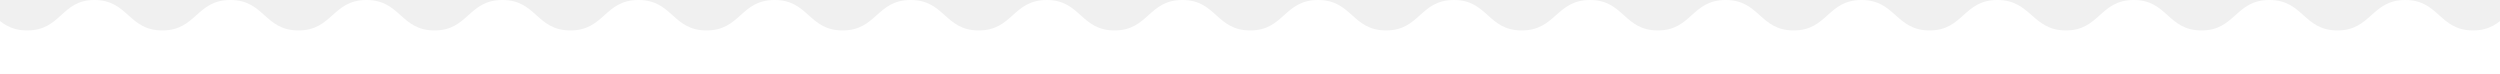
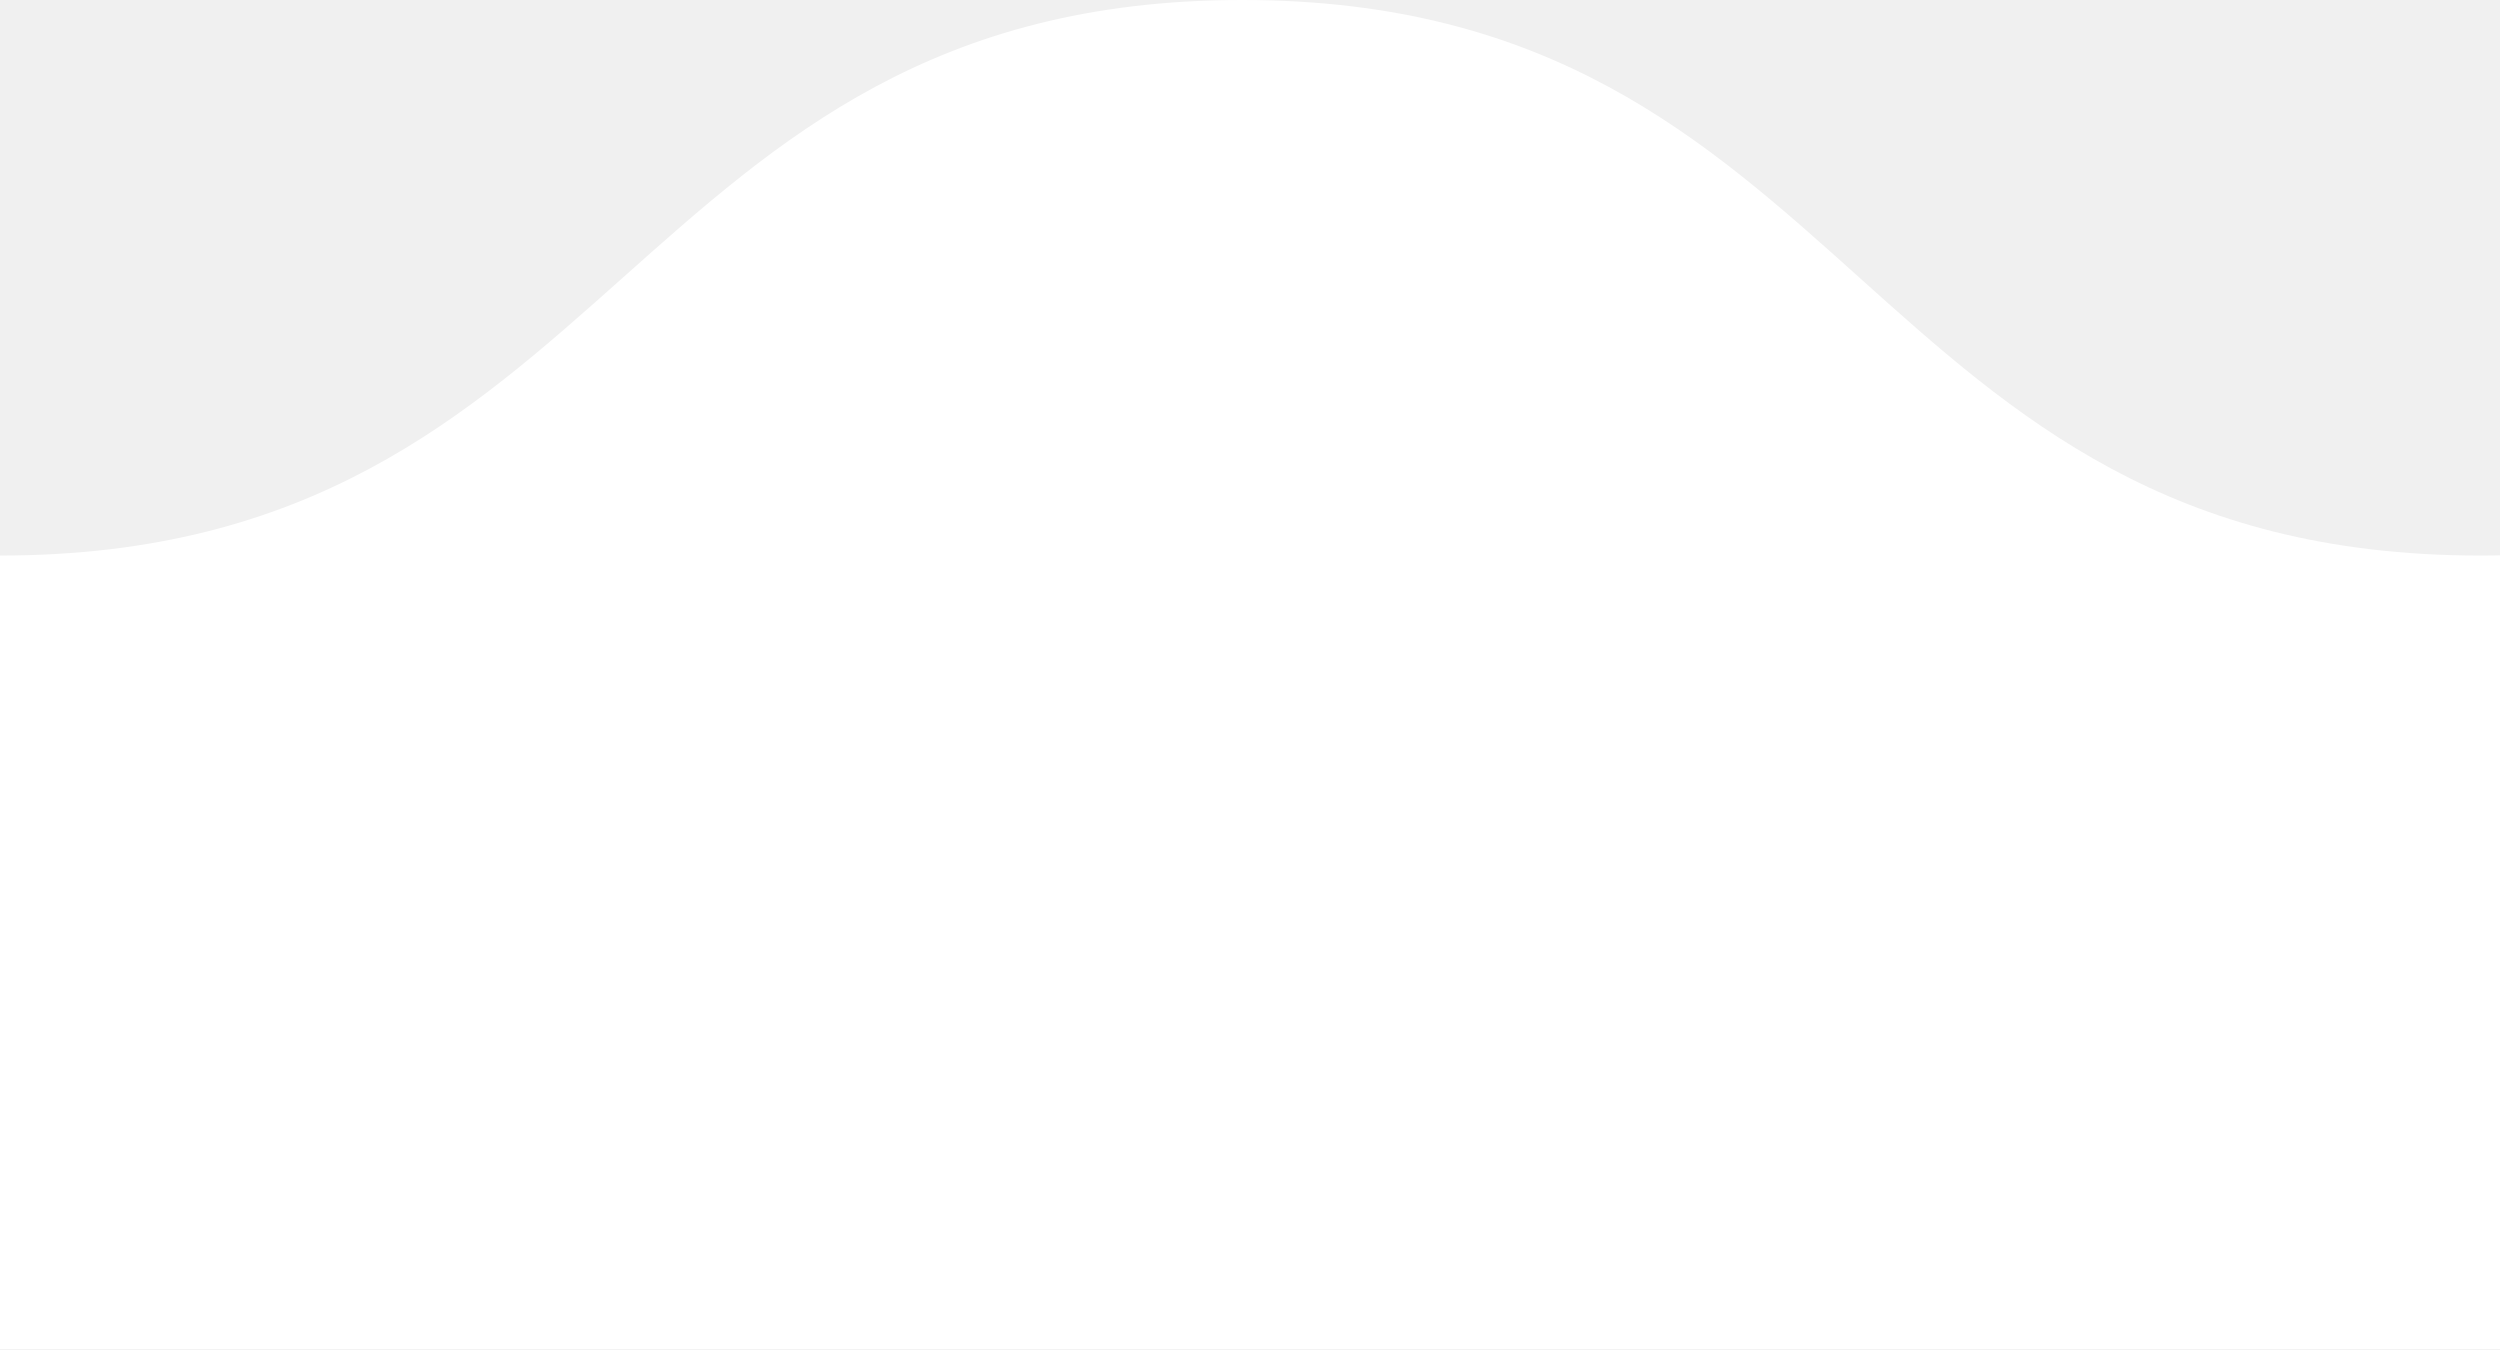
- <svg xmlns="http://www.w3.org/2000/svg" width="1150" height="34" viewBox="0 0 1150 34" fill="none">
-   <path d="M1168.8 0C1153.15 0 1153.15 14 1137.61 14C1122.07 14 1121.96 0 1106.41 0C1090.87 0 1090.76 14 1075.22 14C1059.57 14 1059.57 0 1043.91 0C1028.26 0 1028.26 14 1012.72 14C997.065 14 997.065 0 981.522 0C965.87 0 965.87 14 950.326 14C934.783 14 934.348 0 918.804 0C903.152 0 903.152 14 887.609 14C872.065 14 871.848 0 856.304 0C840.652 0 840.652 14 825.109 14C809.456 14 809.456 0 793.804 0C778.152 0 778.152 14 762.609 14C746.956 14 746.957 0 731.413 0C715.87 0 715.652 14 700 14C684.348 14 684.348 0 668.804 0C653.152 0 653.152 14 637.609 14C621.956 14 621.956 0 606.304 0C590.652 0 590.652 14 575.109 14C559.456 14 559.457 0 543.913 0C528.261 0 528.261 14 512.717 14C497.065 14 497.065 0 481.522 0C465.87 0 465.87 14 450.217 14C434.565 14 434.565 0 418.913 0C403.261 0 403.261 14 387.609 14C371.957 14 371.957 0 356.304 0C340.652 0 340.652 14 325 14C309.348 14 309.348 0 293.696 0C278.043 0 278.043 14 262.391 14C246.739 14 246.739 0 231.087 0C215.435 0 215.435 14 199.891 14C184.239 14 184.239 0 168.587 0C152.935 0 152.935 14 137.283 14C121.63 14 121.63 0 105.978 0C90.326 0 90.326 14 74.674 14C59.022 14 59.022 0 43.37 0C28.152 0 28.152 14 12.5 14C-3.152 14 -3.152 0 -18.696 0C-34.239 0 -34.348 14 -50 14V34H1200V14C1184.35 14 1184.35 0 1168.8 0Z" fill="white" />
+ <svg xmlns="http://www.w3.org/2000/svg" width="63" height="34" viewBox="0 0 63 34" fill="none">
+   <g clip-path="url(#clip0_3_16)">
+     <path d="M1218.8 0C1203.15 0 1203.15 14 1187.61 14C1172.07 14 1171.96 0 1156.41 0C1140.87 0 1140.76 14 1125.22 14C1109.57 14 1109.57 0 1093.91 0C1078.26 0 1078.26 14 1062.72 14C1047.07 14 1047.07 0 1031.52 0C1015.87 0 1015.87 14 1000.33 14C984.783 14 984.348 0 968.804 0C953.152 0 953.152 14 937.609 14C922.065 14 921.848 0 906.304 0C890.652 0 890.652 14 875.109 14C859.456 14 859.456 0 843.804 0C828.152 0 828.152 14 812.609 14C796.956 14 796.957 0 781.413 0C765.87 0 765.652 14 750 14C734.348 14 734.348 0 718.804 0C703.152 0 703.152 14 687.609 14C671.956 14 671.956 0 656.304 0C640.652 0 640.652 14 625.109 14C609.456 14 609.457 0 593.913 0C578.261 0 578.261 14 562.717 14C547.065 14 547.065 0 531.522 0C515.87 0 515.87 14 500.217 14C484.565 14 484.565 0 468.913 0C453.261 0 453.261 14 437.609 14C421.957 14 421.957 0 406.304 0C390.652 0 390.652 14 375 14C359.348 14 359.348 0 343.696 0C328.043 0 328.043 14 312.391 14C296.739 14 296.739 0 281.087 0C265.435 0 265.435 14 249.891 14C234.239 14 234.239 0 218.587 0C202.935 0 202.935 14 187.283 14C171.63 14 171.63 0 155.978 0C140.326 0 140.326 14 124.674 14C109.022 14 109.022 0 93.37 0C78.152 0 78.152 14 62.5 14C46.848 14 46.848 0 31.304 0C15.761 0 15.652 14 0 14V34H1250V14C1234.35 14 1234.35 0 1218.8 0Z" fill="white" />
+   </g>
+   <defs>
+     <clipPath id="clip0_3_16">
+       <rect width="63" height="34" fill="white" />
+     </clipPath>
+   </defs>
</svg>
